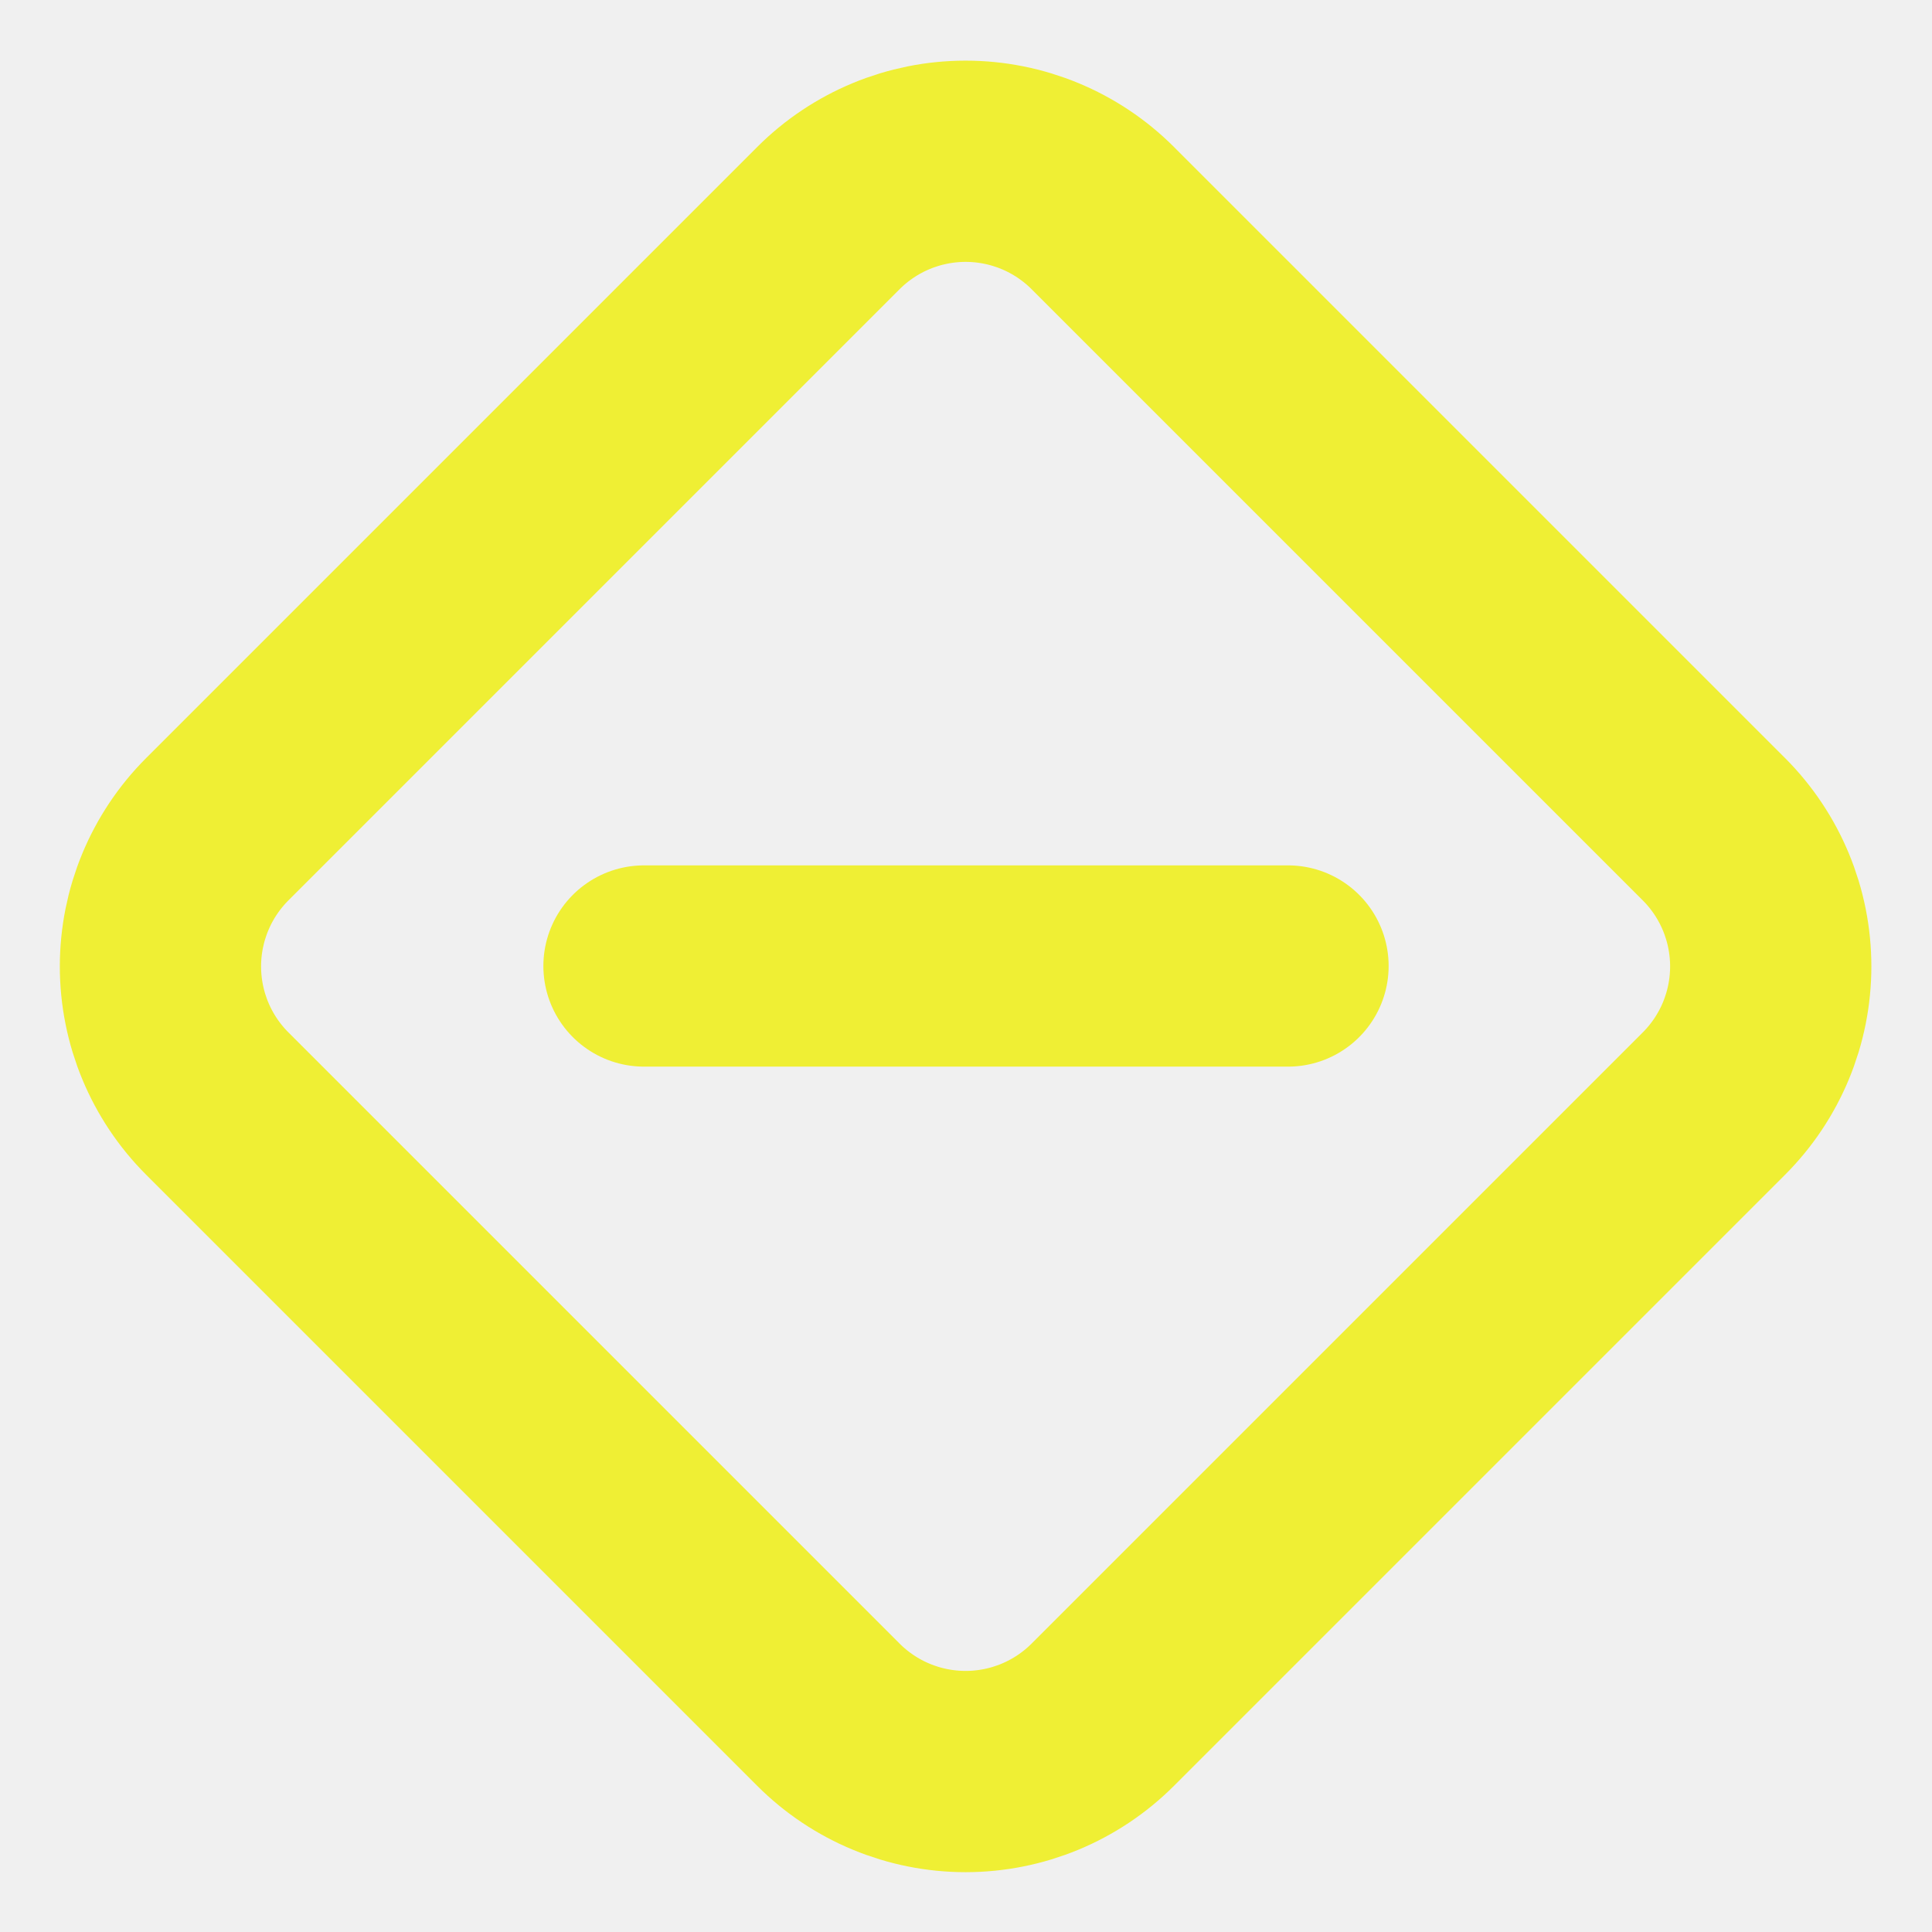
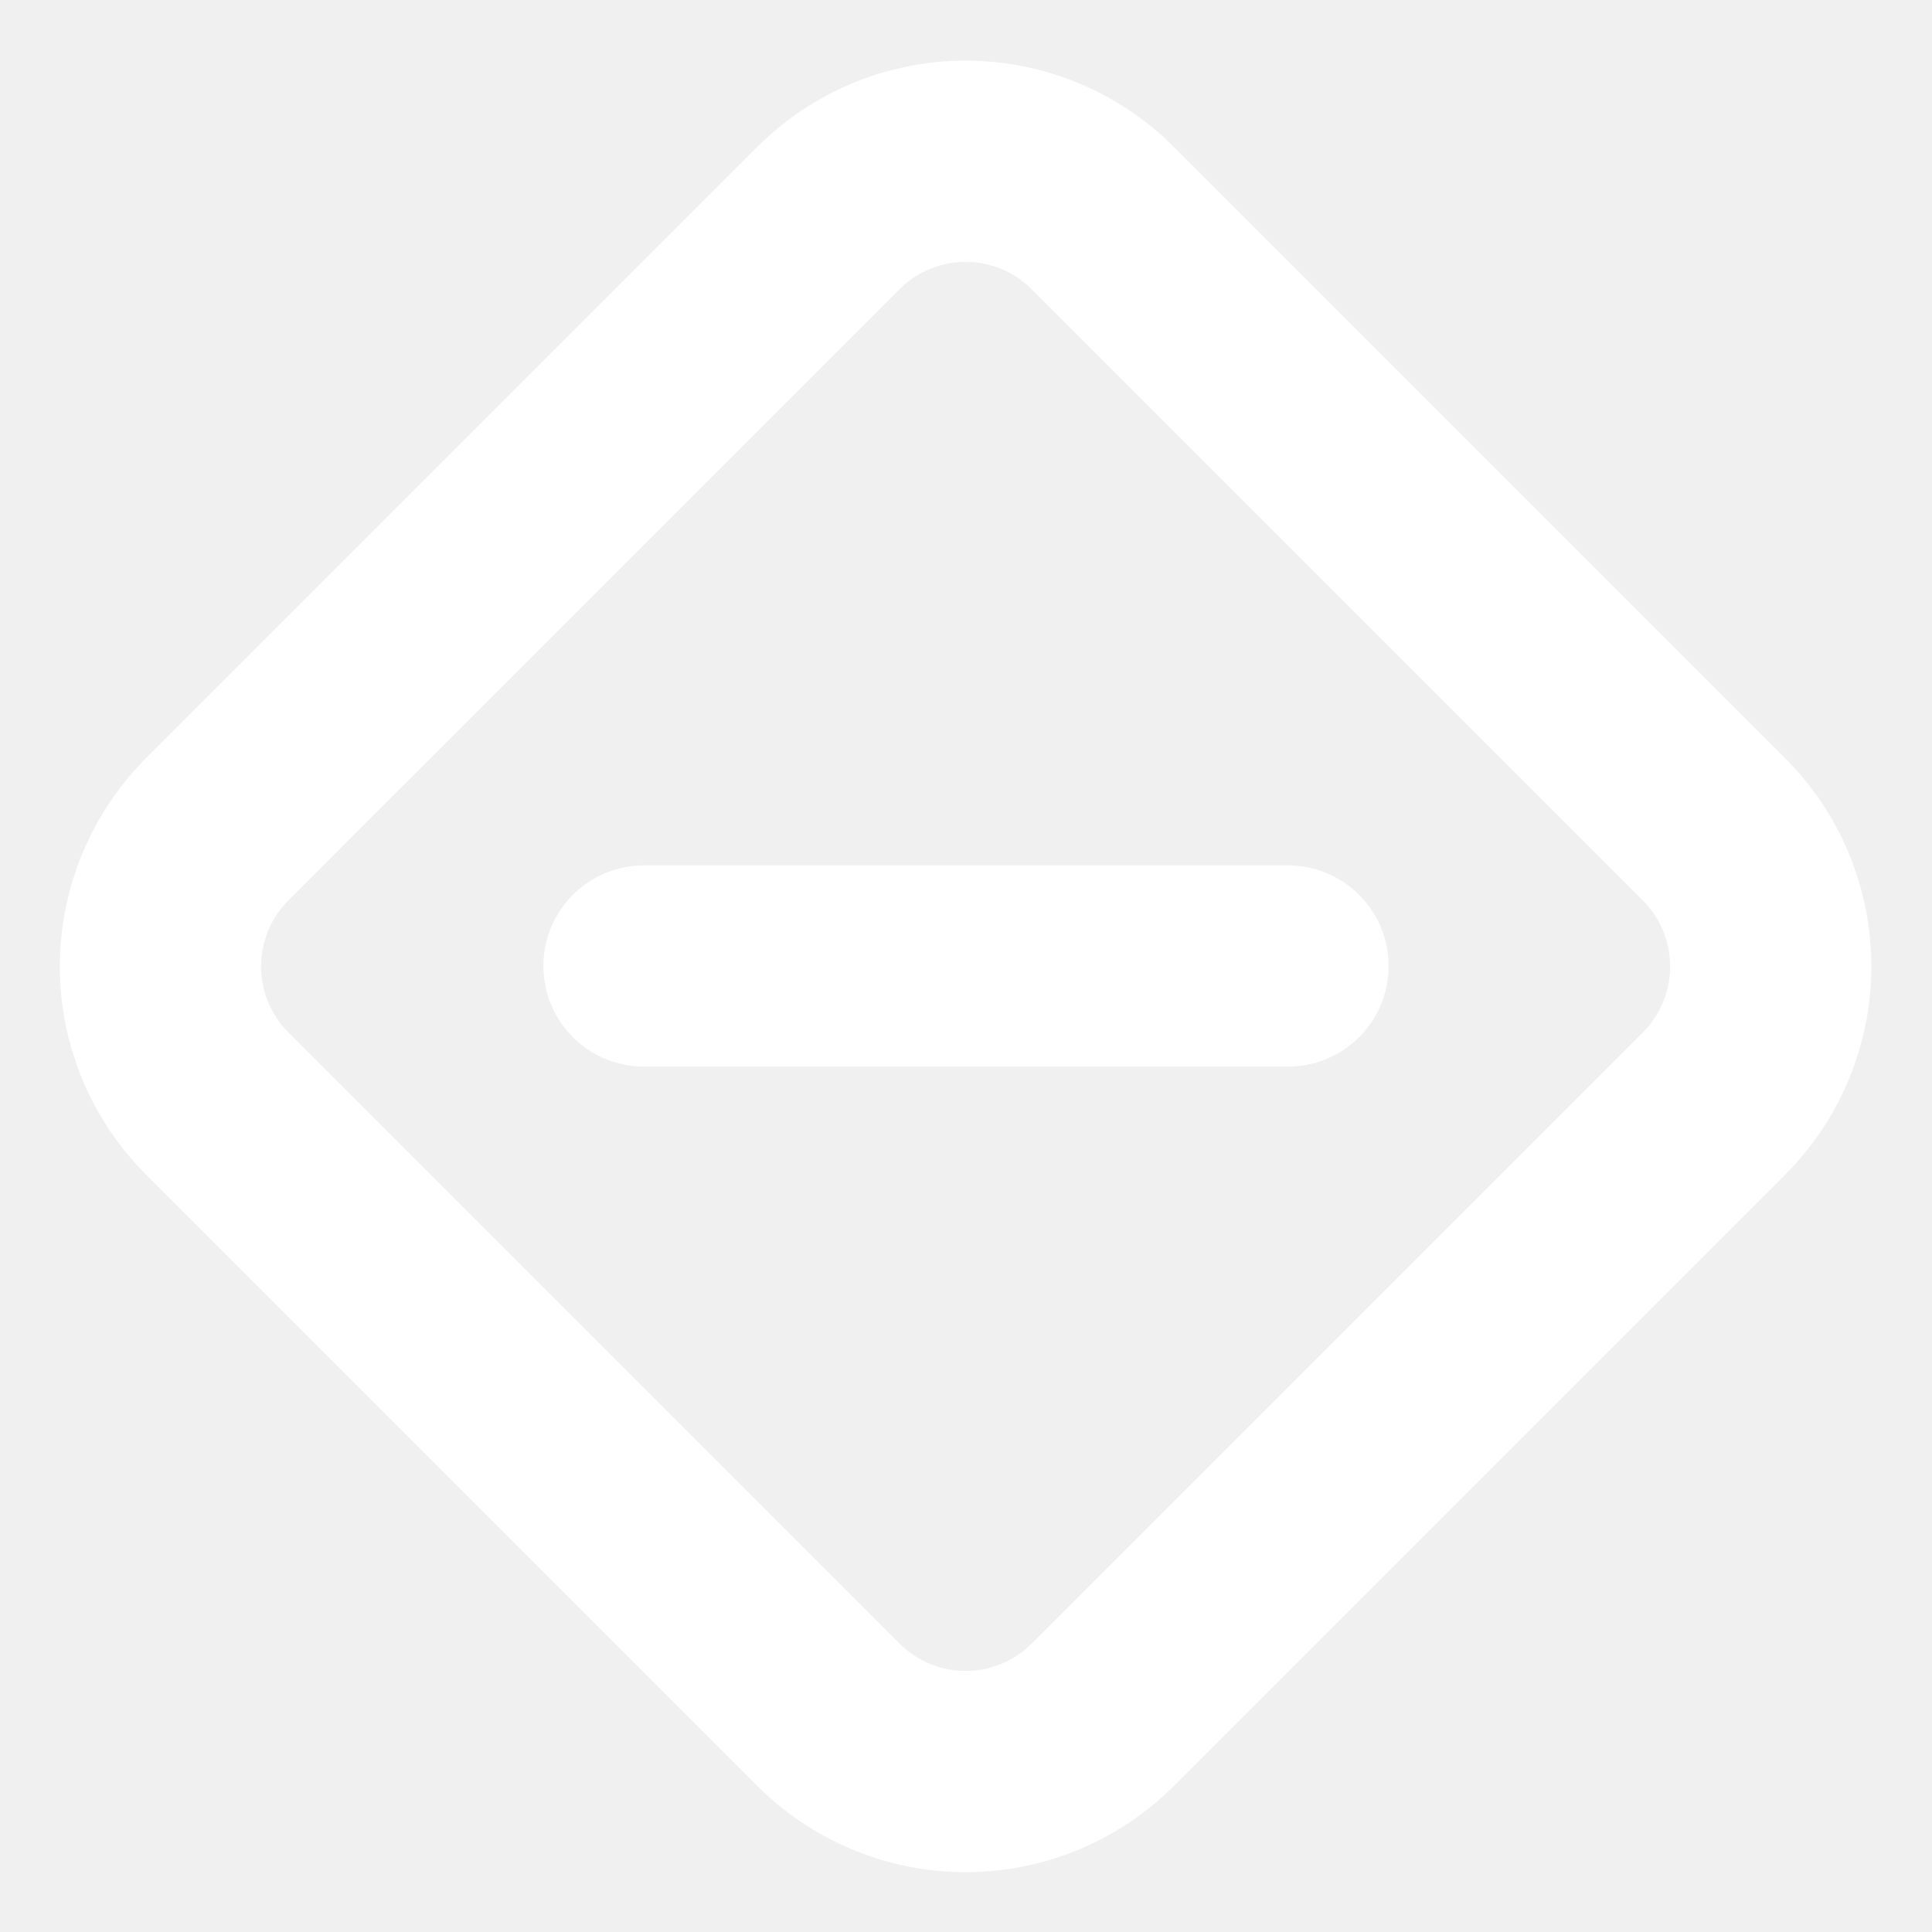
- <svg xmlns="http://www.w3.org/2000/svg" width="24" height="24" viewBox="0 0 24 24" fill="none" stroke="#efef34" stroke-width="2.5" stroke-linecap="round" stroke-linejoin="round" class="lucide lucide-diamond-minus-icon lucide-diamond-minus">
+ <svg xmlns="http://www.w3.org/2000/svg" width="24" height="24" viewBox="0 0 24 24" fill="none" stroke="#ffffff" stroke-width="2.5" stroke-linecap="round" stroke-linejoin="round" class="lucide lucide-diamond-minus-icon lucide-diamond-minus">
  <path d="M2.7 10.3a2.41 2.41 0 0 0 0 3.41l7.59 7.59a2.41 2.41 0 0 0 3.41 0l7.59-7.59a2.41 2.41 0 0 0 0-3.41L13.7 2.71a2.41 2.41 0 0 0-3.41 0z" />
  <path d="M8 12h8" />
</svg>
